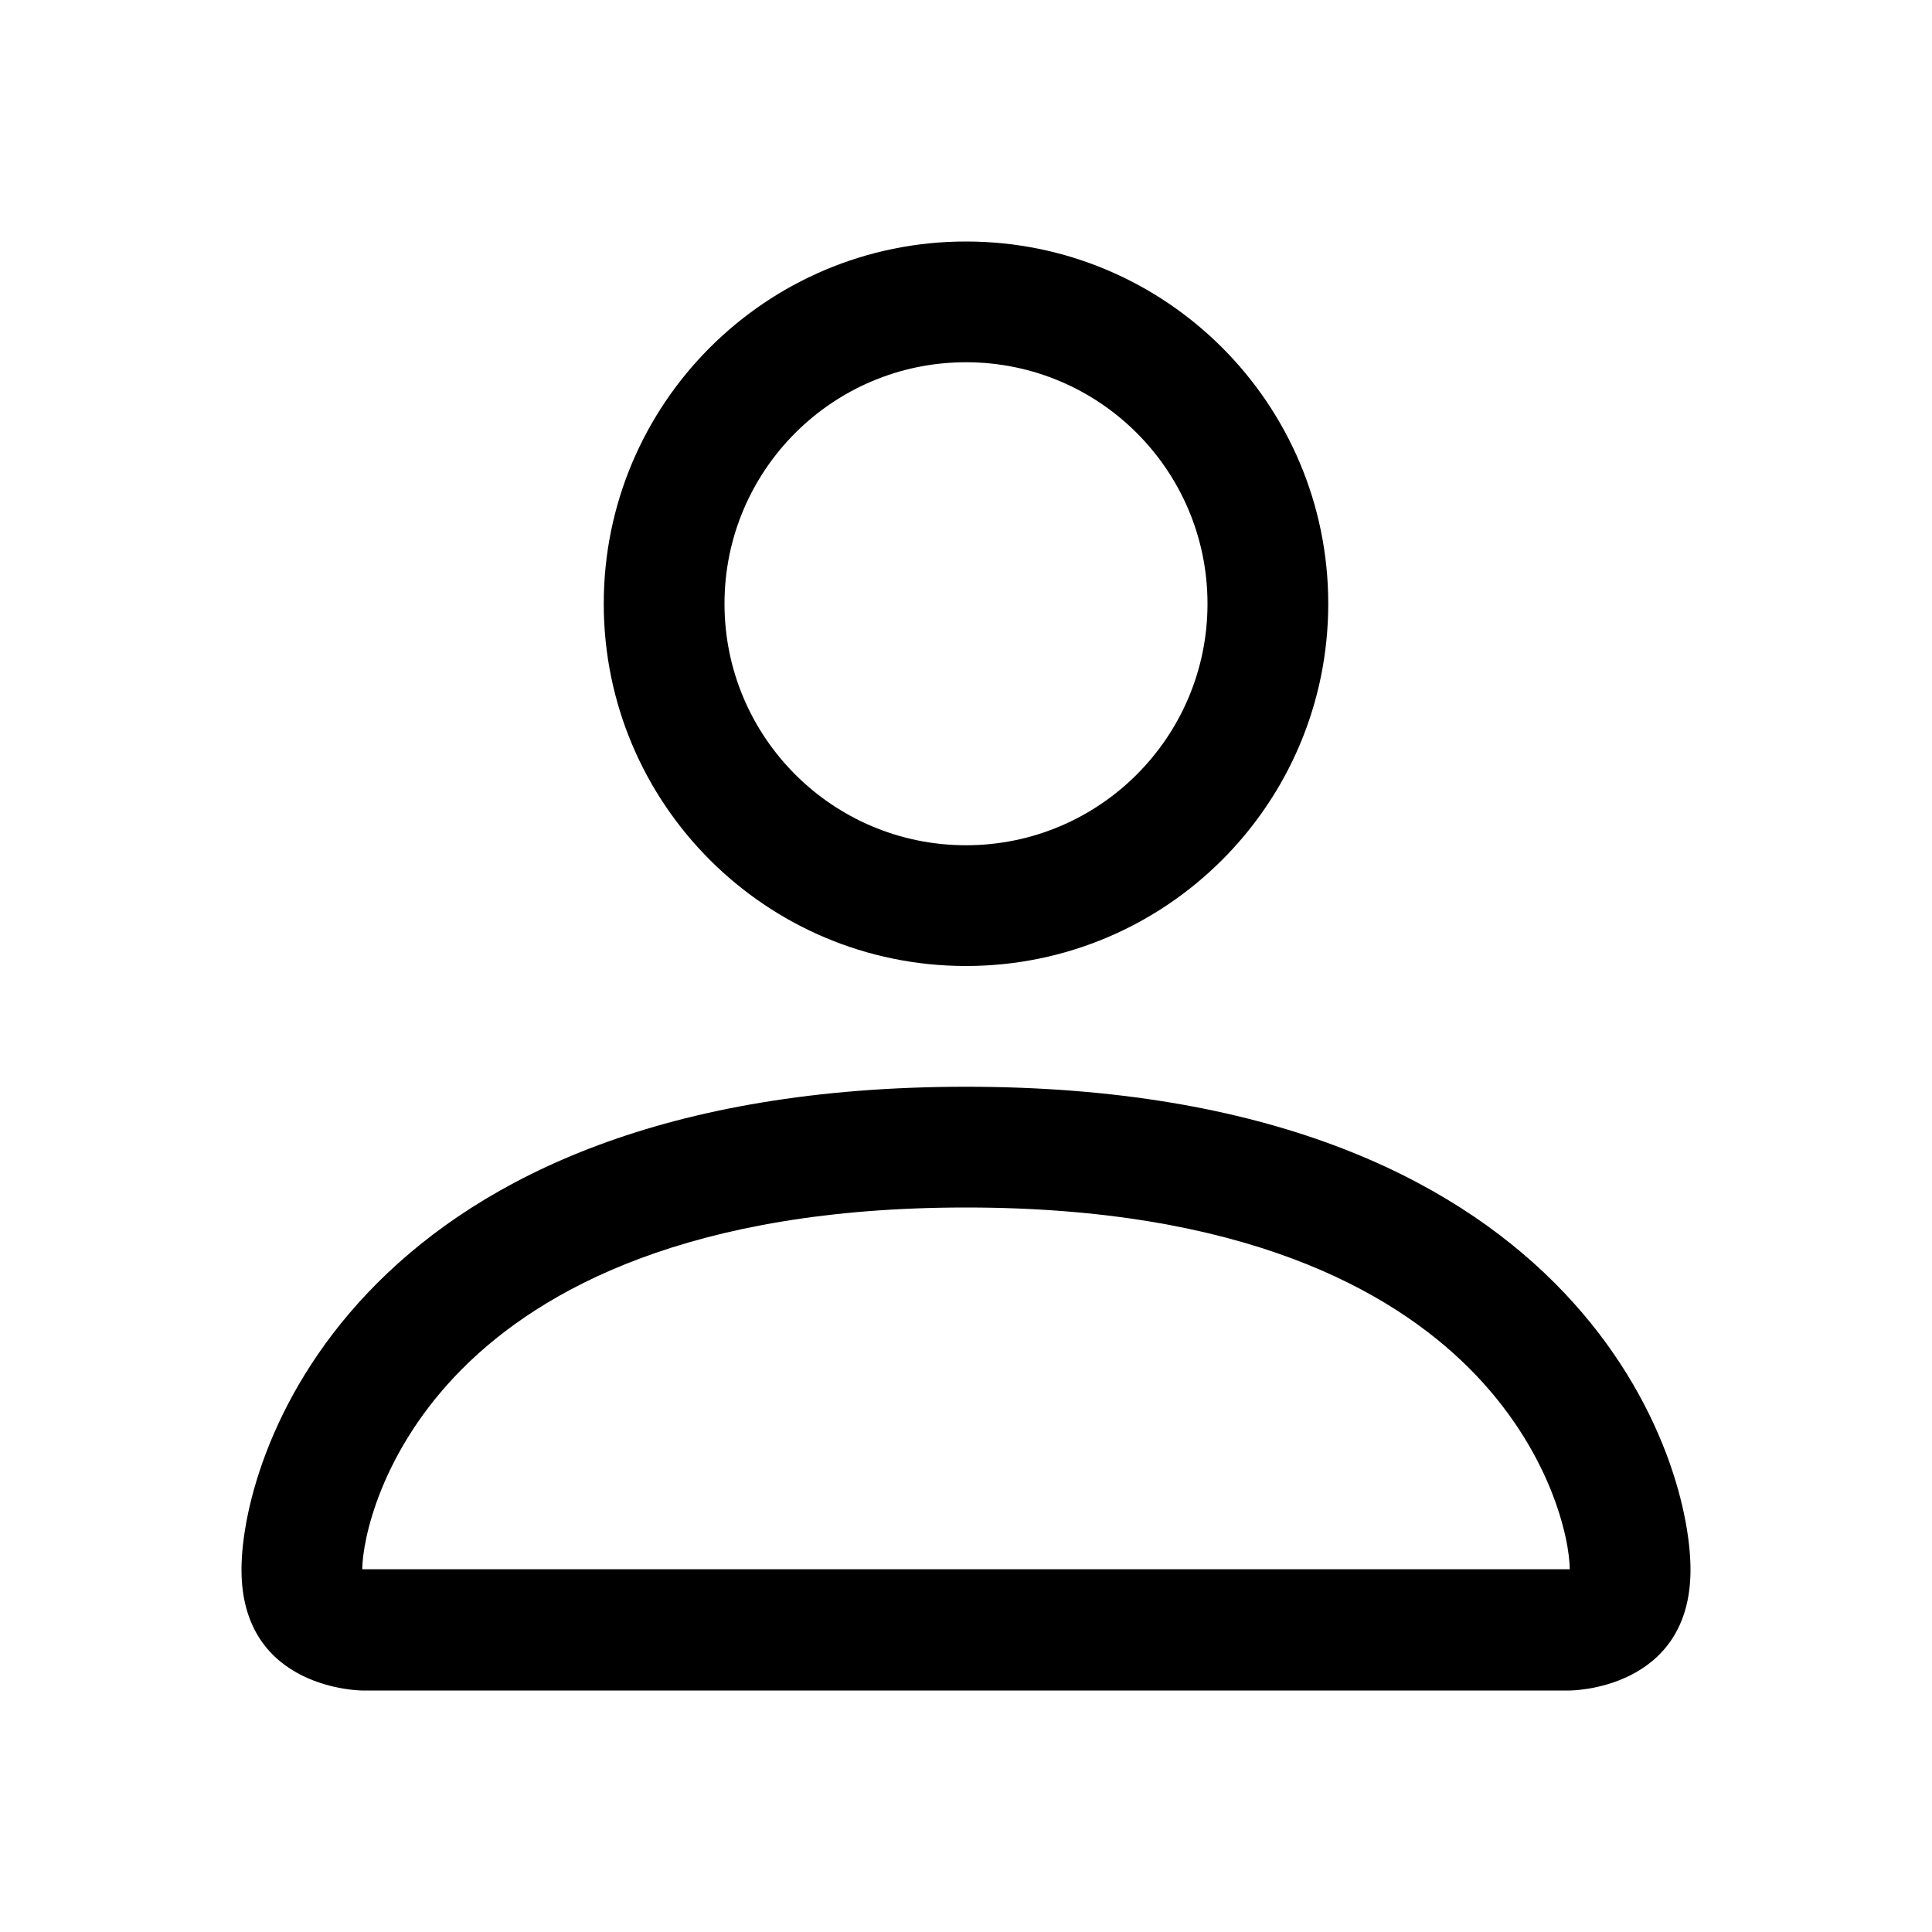
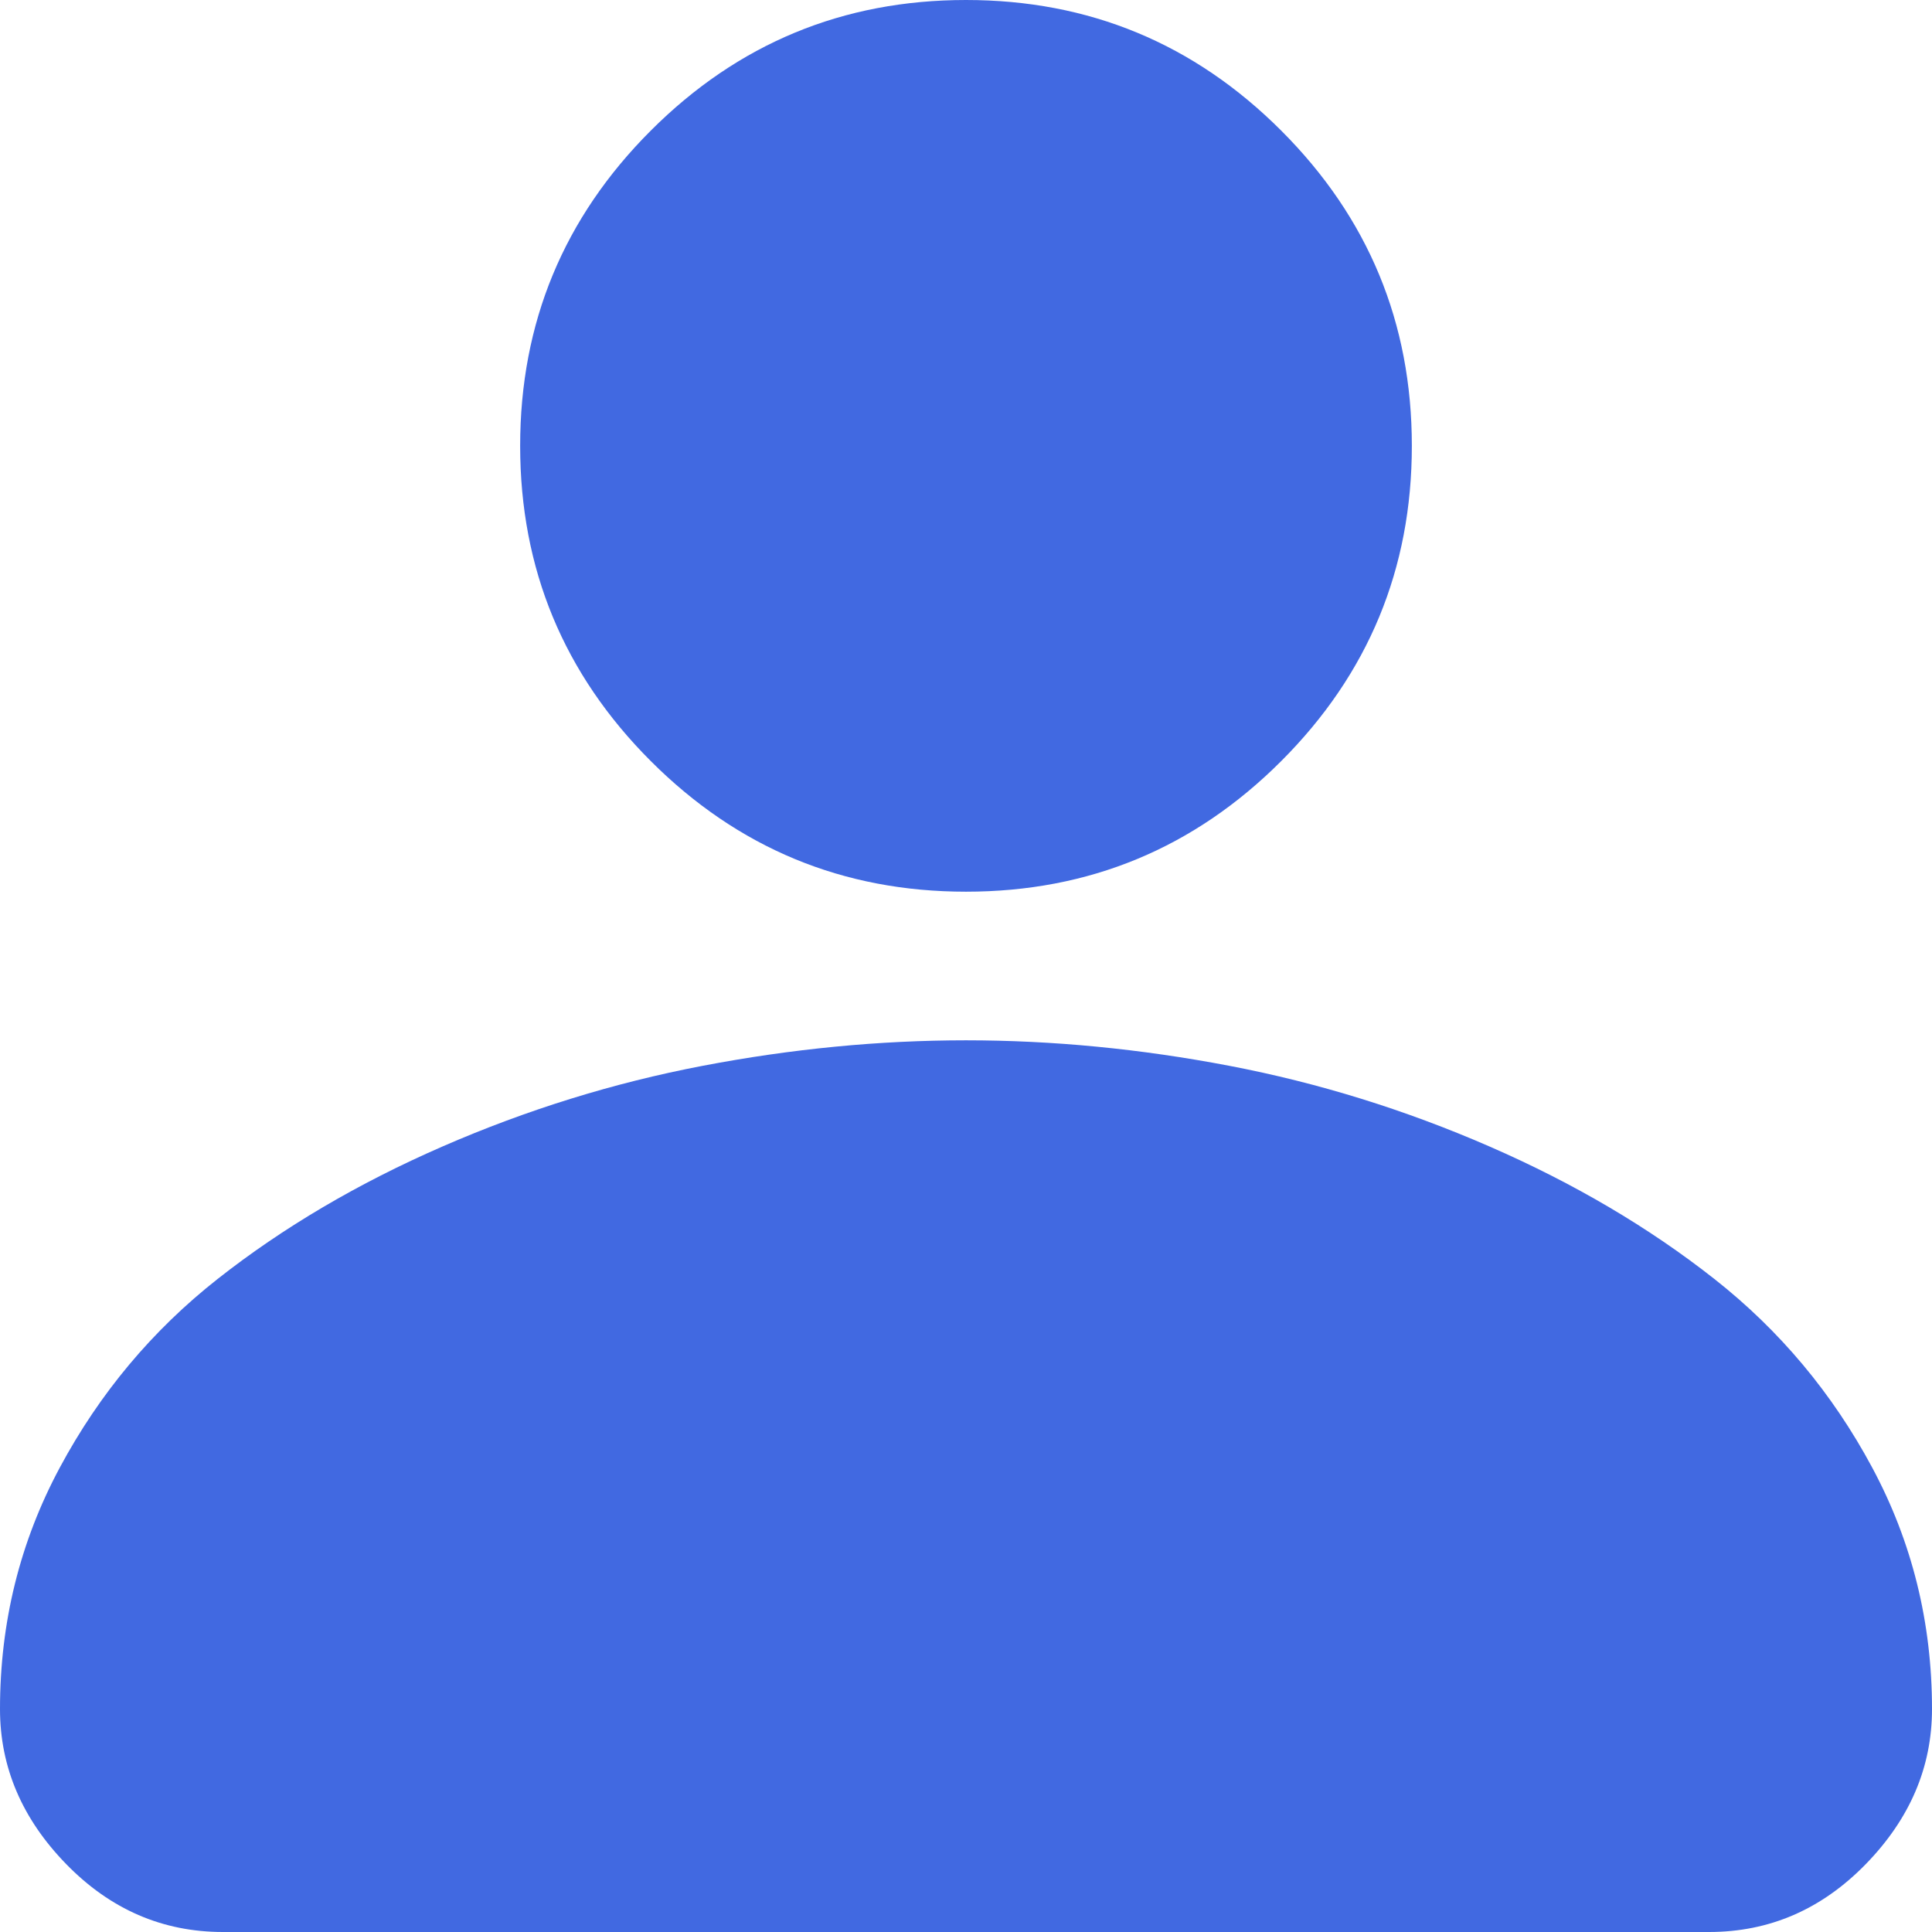
- <svg xmlns="http://www.w3.org/2000/svg" width="16" height="16" fill="currentColor" class="bi bi-person" viewBox="0 0 16 16">
-   <path d="M8 8a3 3 0 1 0 0-6 3 3 0 0 0 0 6m2-3a2 2 0 1 1-4 0 2 2 0 0 1 4 0m4 8c0 1-1 1-1 1H3s-1 0-1-1 1-4 6-4 6 3 6 4m-1-.004c-.001-.246-.154-.986-.832-1.664C11.516 10.68 10.289 10 8 10s-3.516.68-4.168 1.332c-.678.678-.83 1.418-.832 1.664z" />
+ <svg xmlns="http://www.w3.org/2000/svg" width="512" height="512" viewBox="0 0 1664 1664">
+   <path fill="#4169E1" d="M832 0Q673 0 560.5 112.5T448 384t112.5 271.5T832 768t271.5-112.5T1216 384t-112.5-271.5T832 0zm0 896q112 0 227 22t224 69.5t193.5 114t136 162.5t51.5 208q0 75-57 133.5t-135 58.5H192q-78 0-135-58.5T0 1472q0-112 51.5-208t136-162.5t193.5-114T605 918t227-22z" />
</svg>
